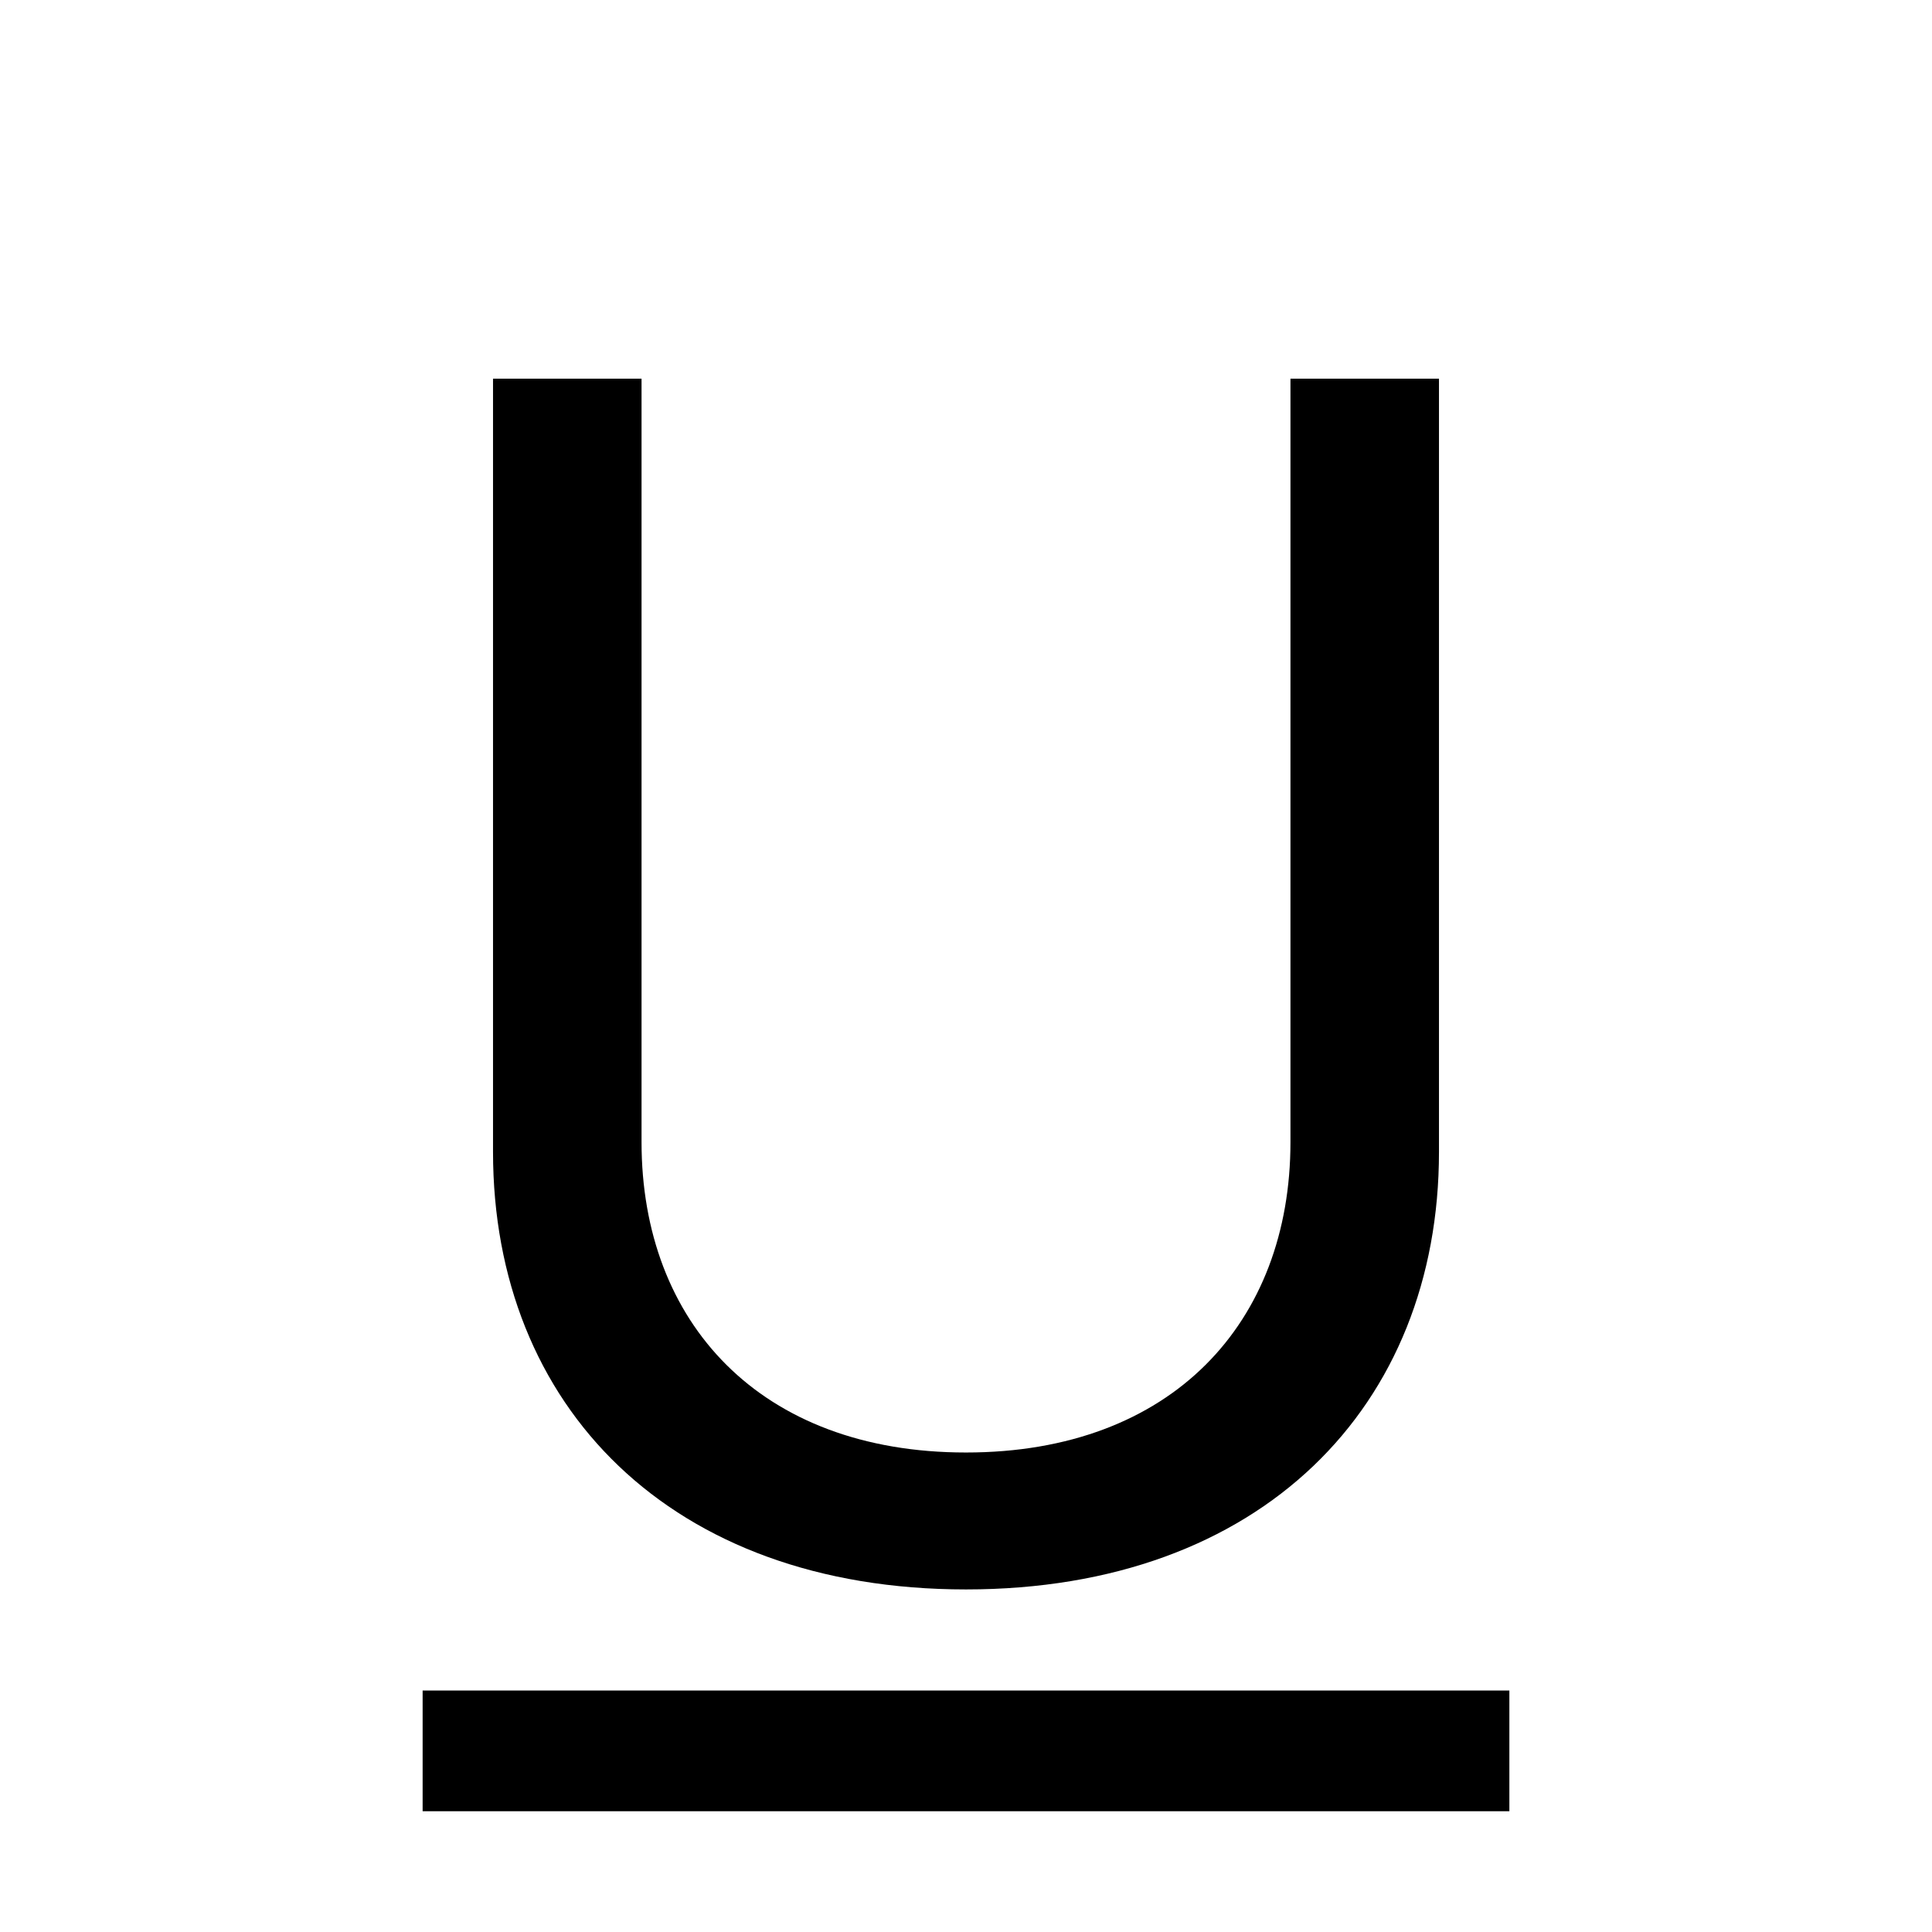
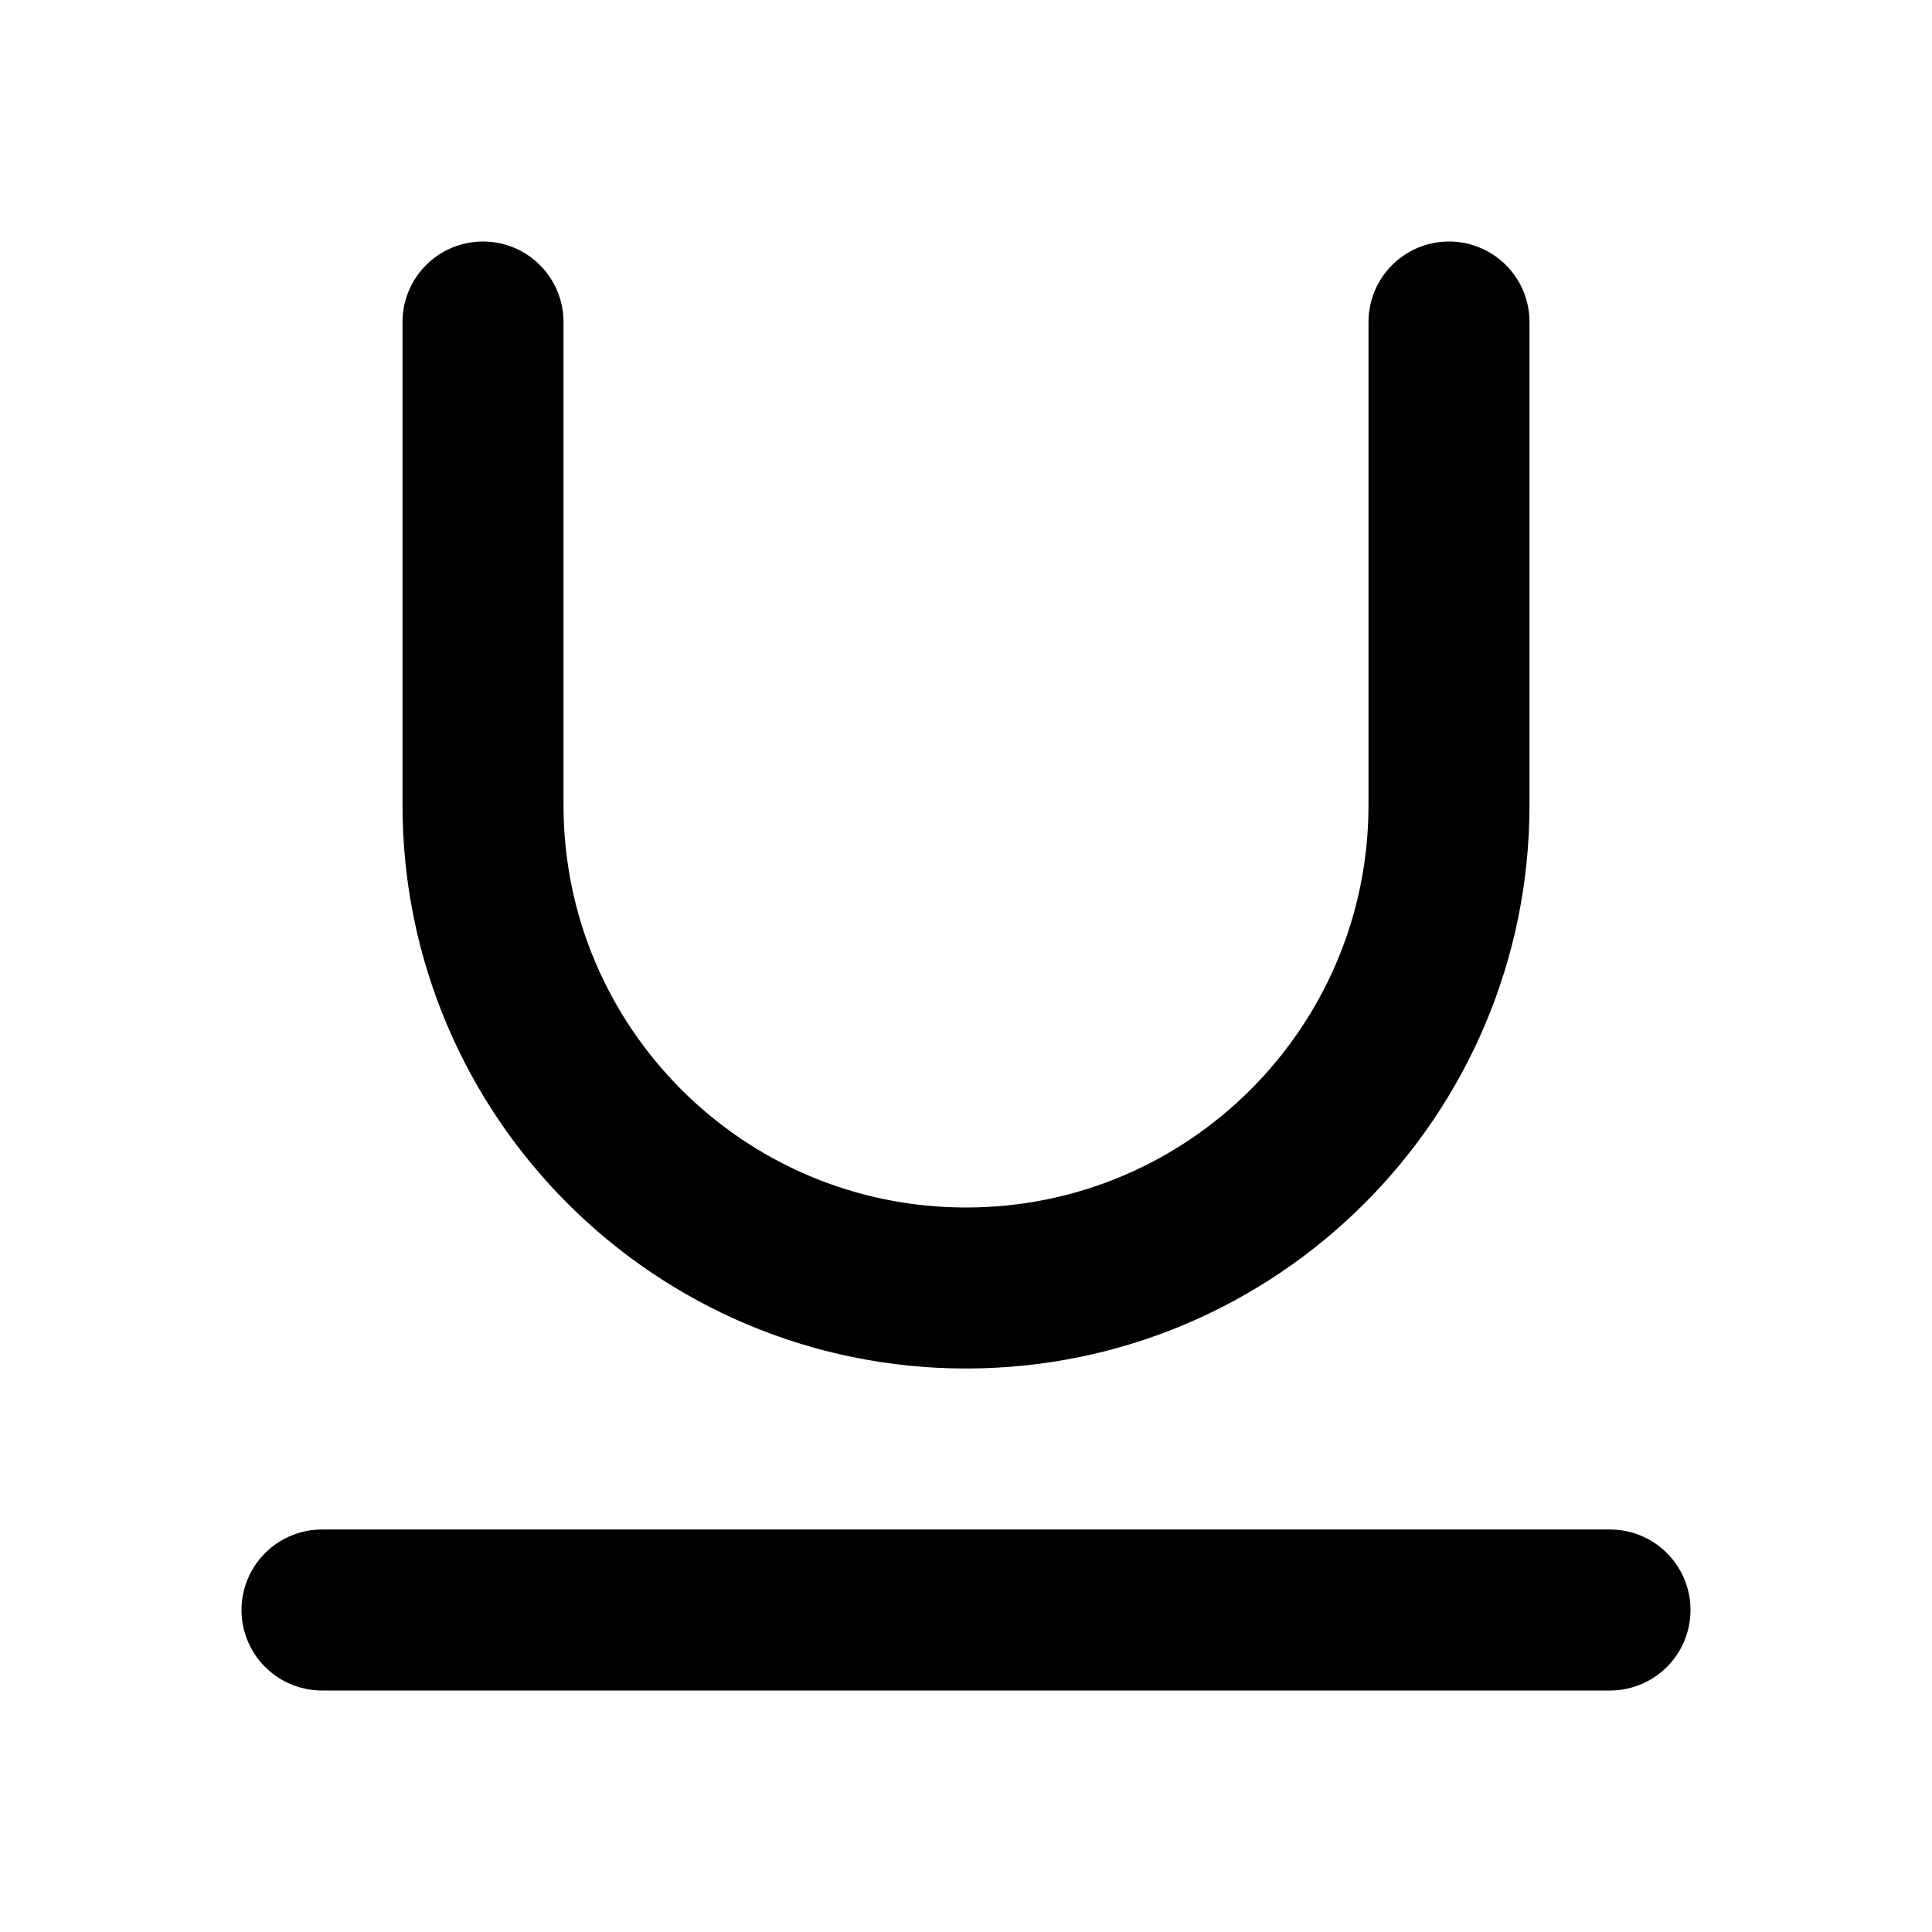
- <svg xmlns="http://www.w3.org/2000/svg" width="16" height="16" fill="currentColor" class="bi bi-type-underline" viewBox="0 0 16 16">
-   <path d="M5.313 3.136h-1.23V9.54c0 2.105 1.47 3.623 3.917 3.623s3.917-1.518 3.917-3.623V3.136h-1.23v6.323c0 1.49-.978 2.57-2.687 2.57s-2.687-1.08-2.687-2.57zM12.5 15h-9v-1h9z" />
+ <svg xmlns="http://www.w3.org/2000/svg" width="24" height="24" viewBox="0 0 24 24" fill="none" stroke="currentColor" stroke-width="2" stroke-linecap="round" stroke-linejoin="round">
+   <path d="M6 4v6a6 6 0 0 0 12 0V4" />
+   <line x1="4" x2="20" y1="20" y2="20" />
</svg>
